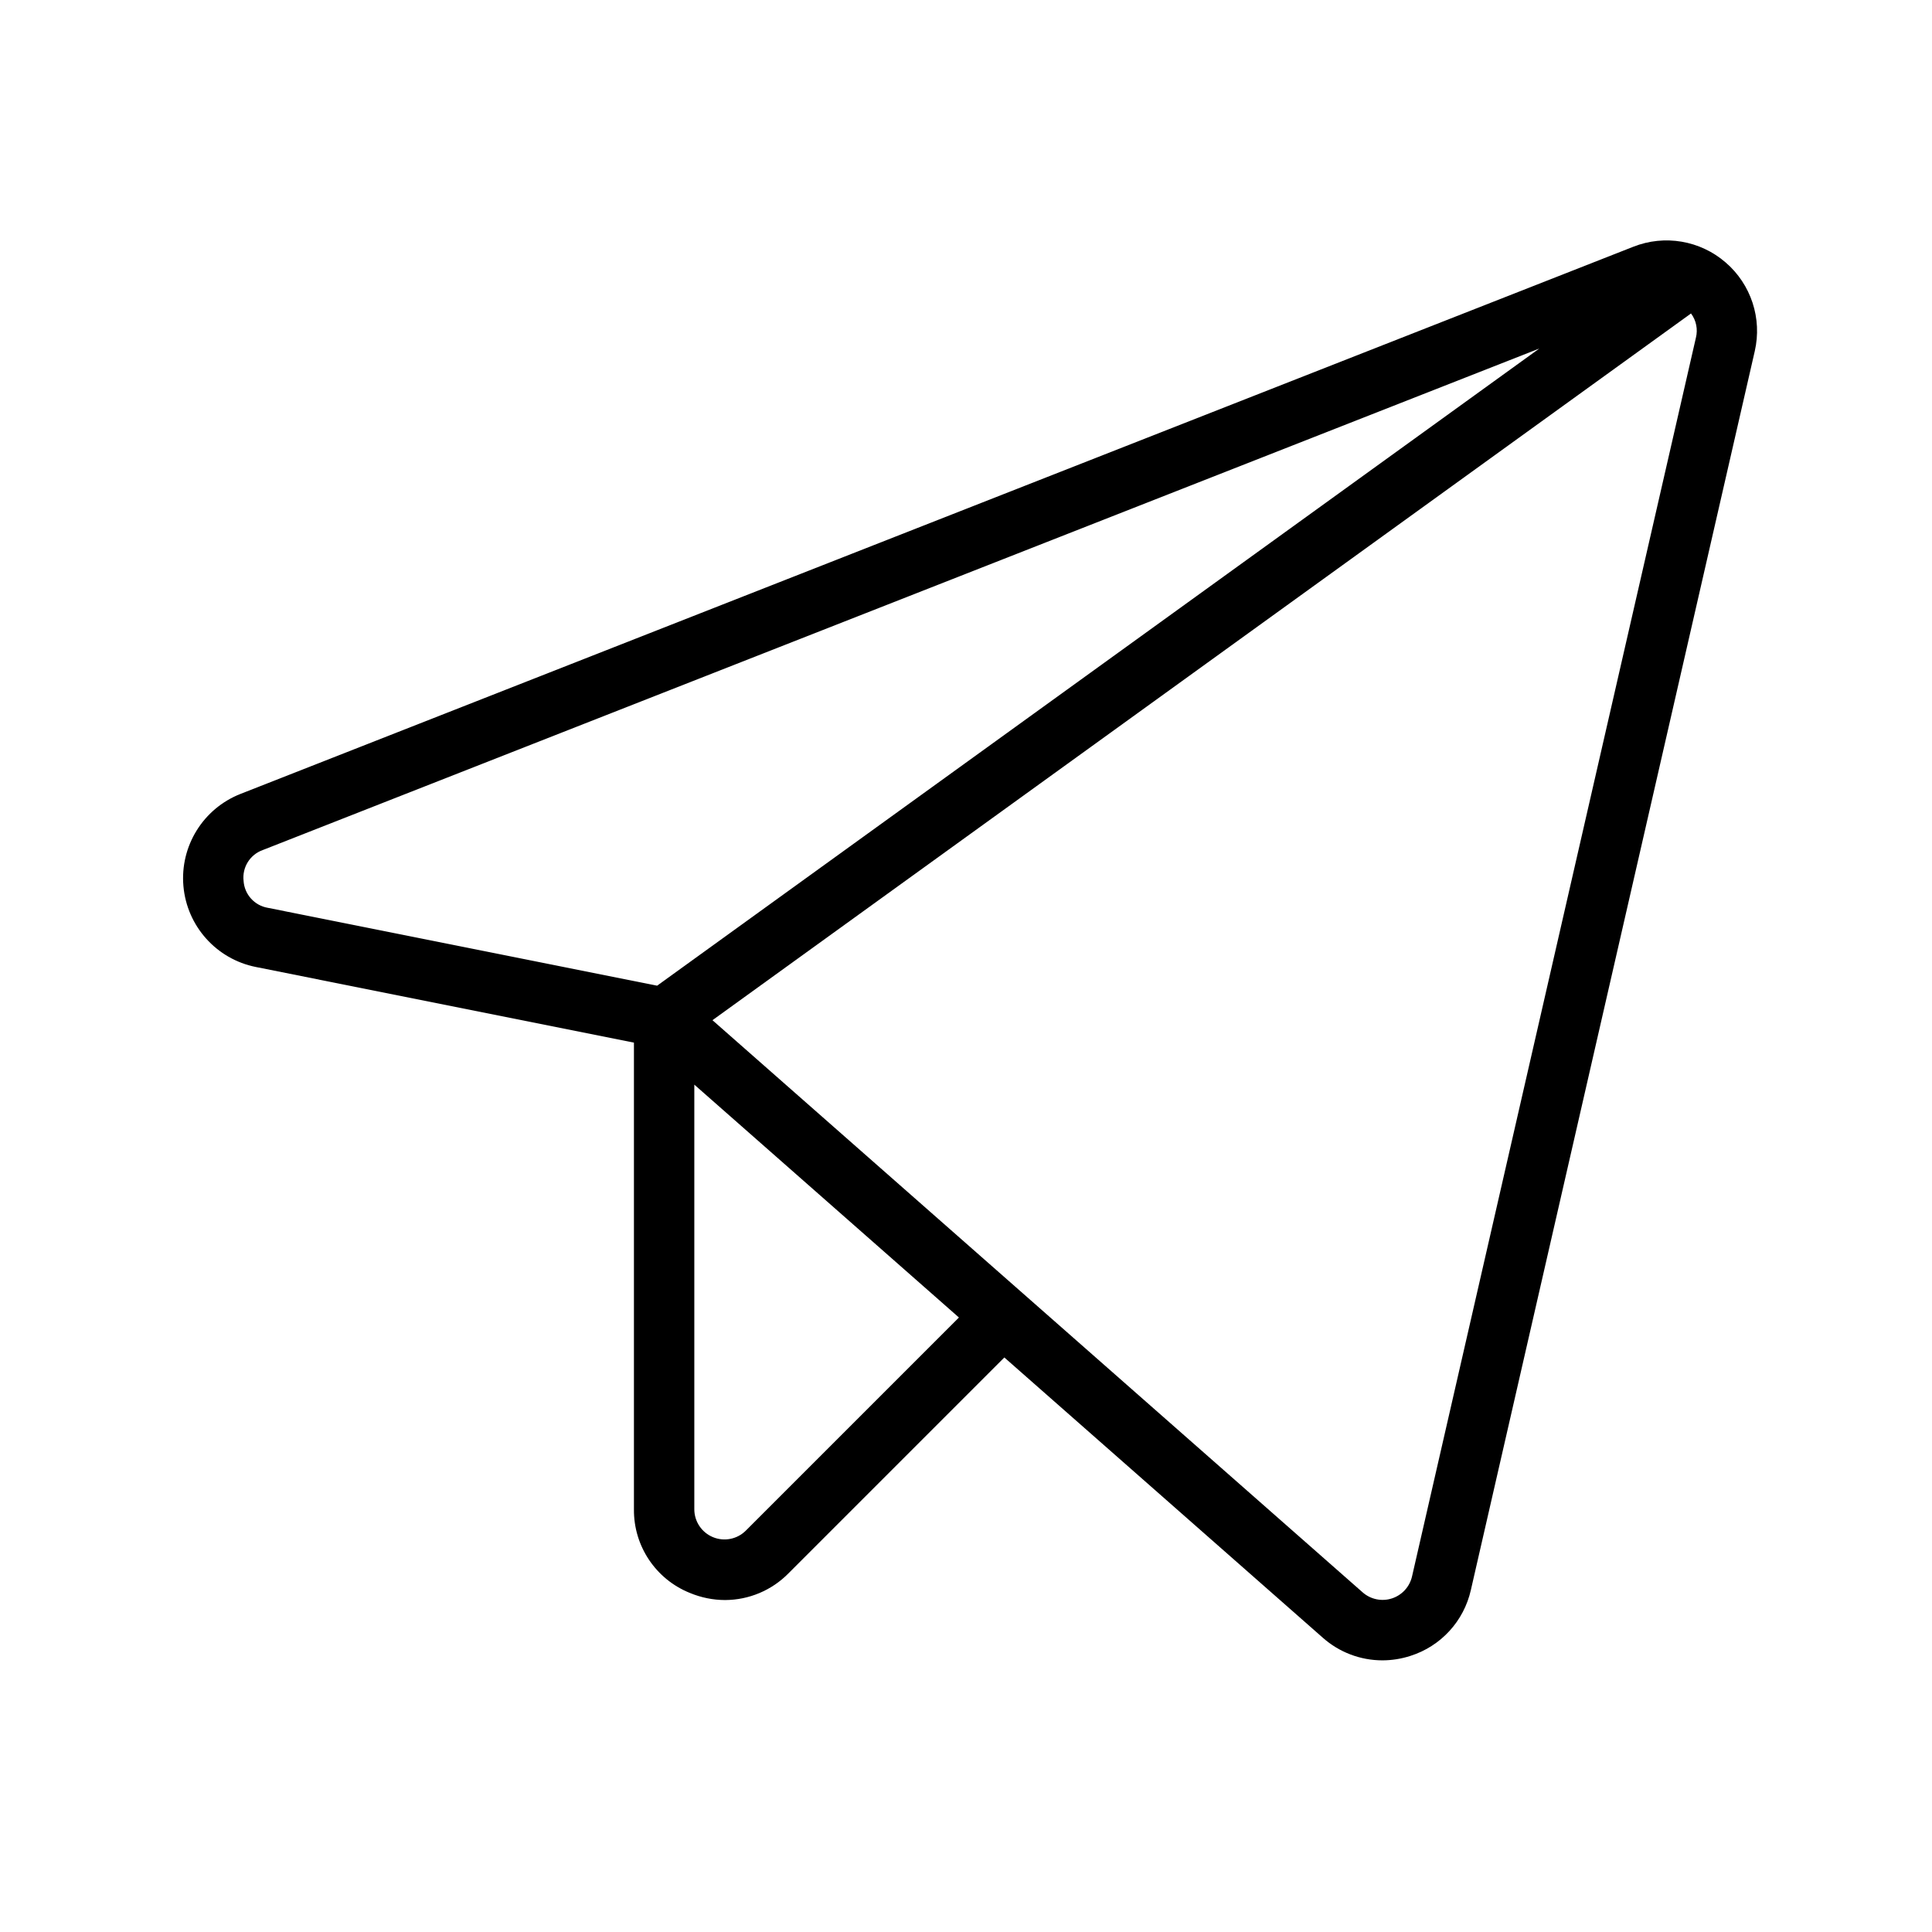
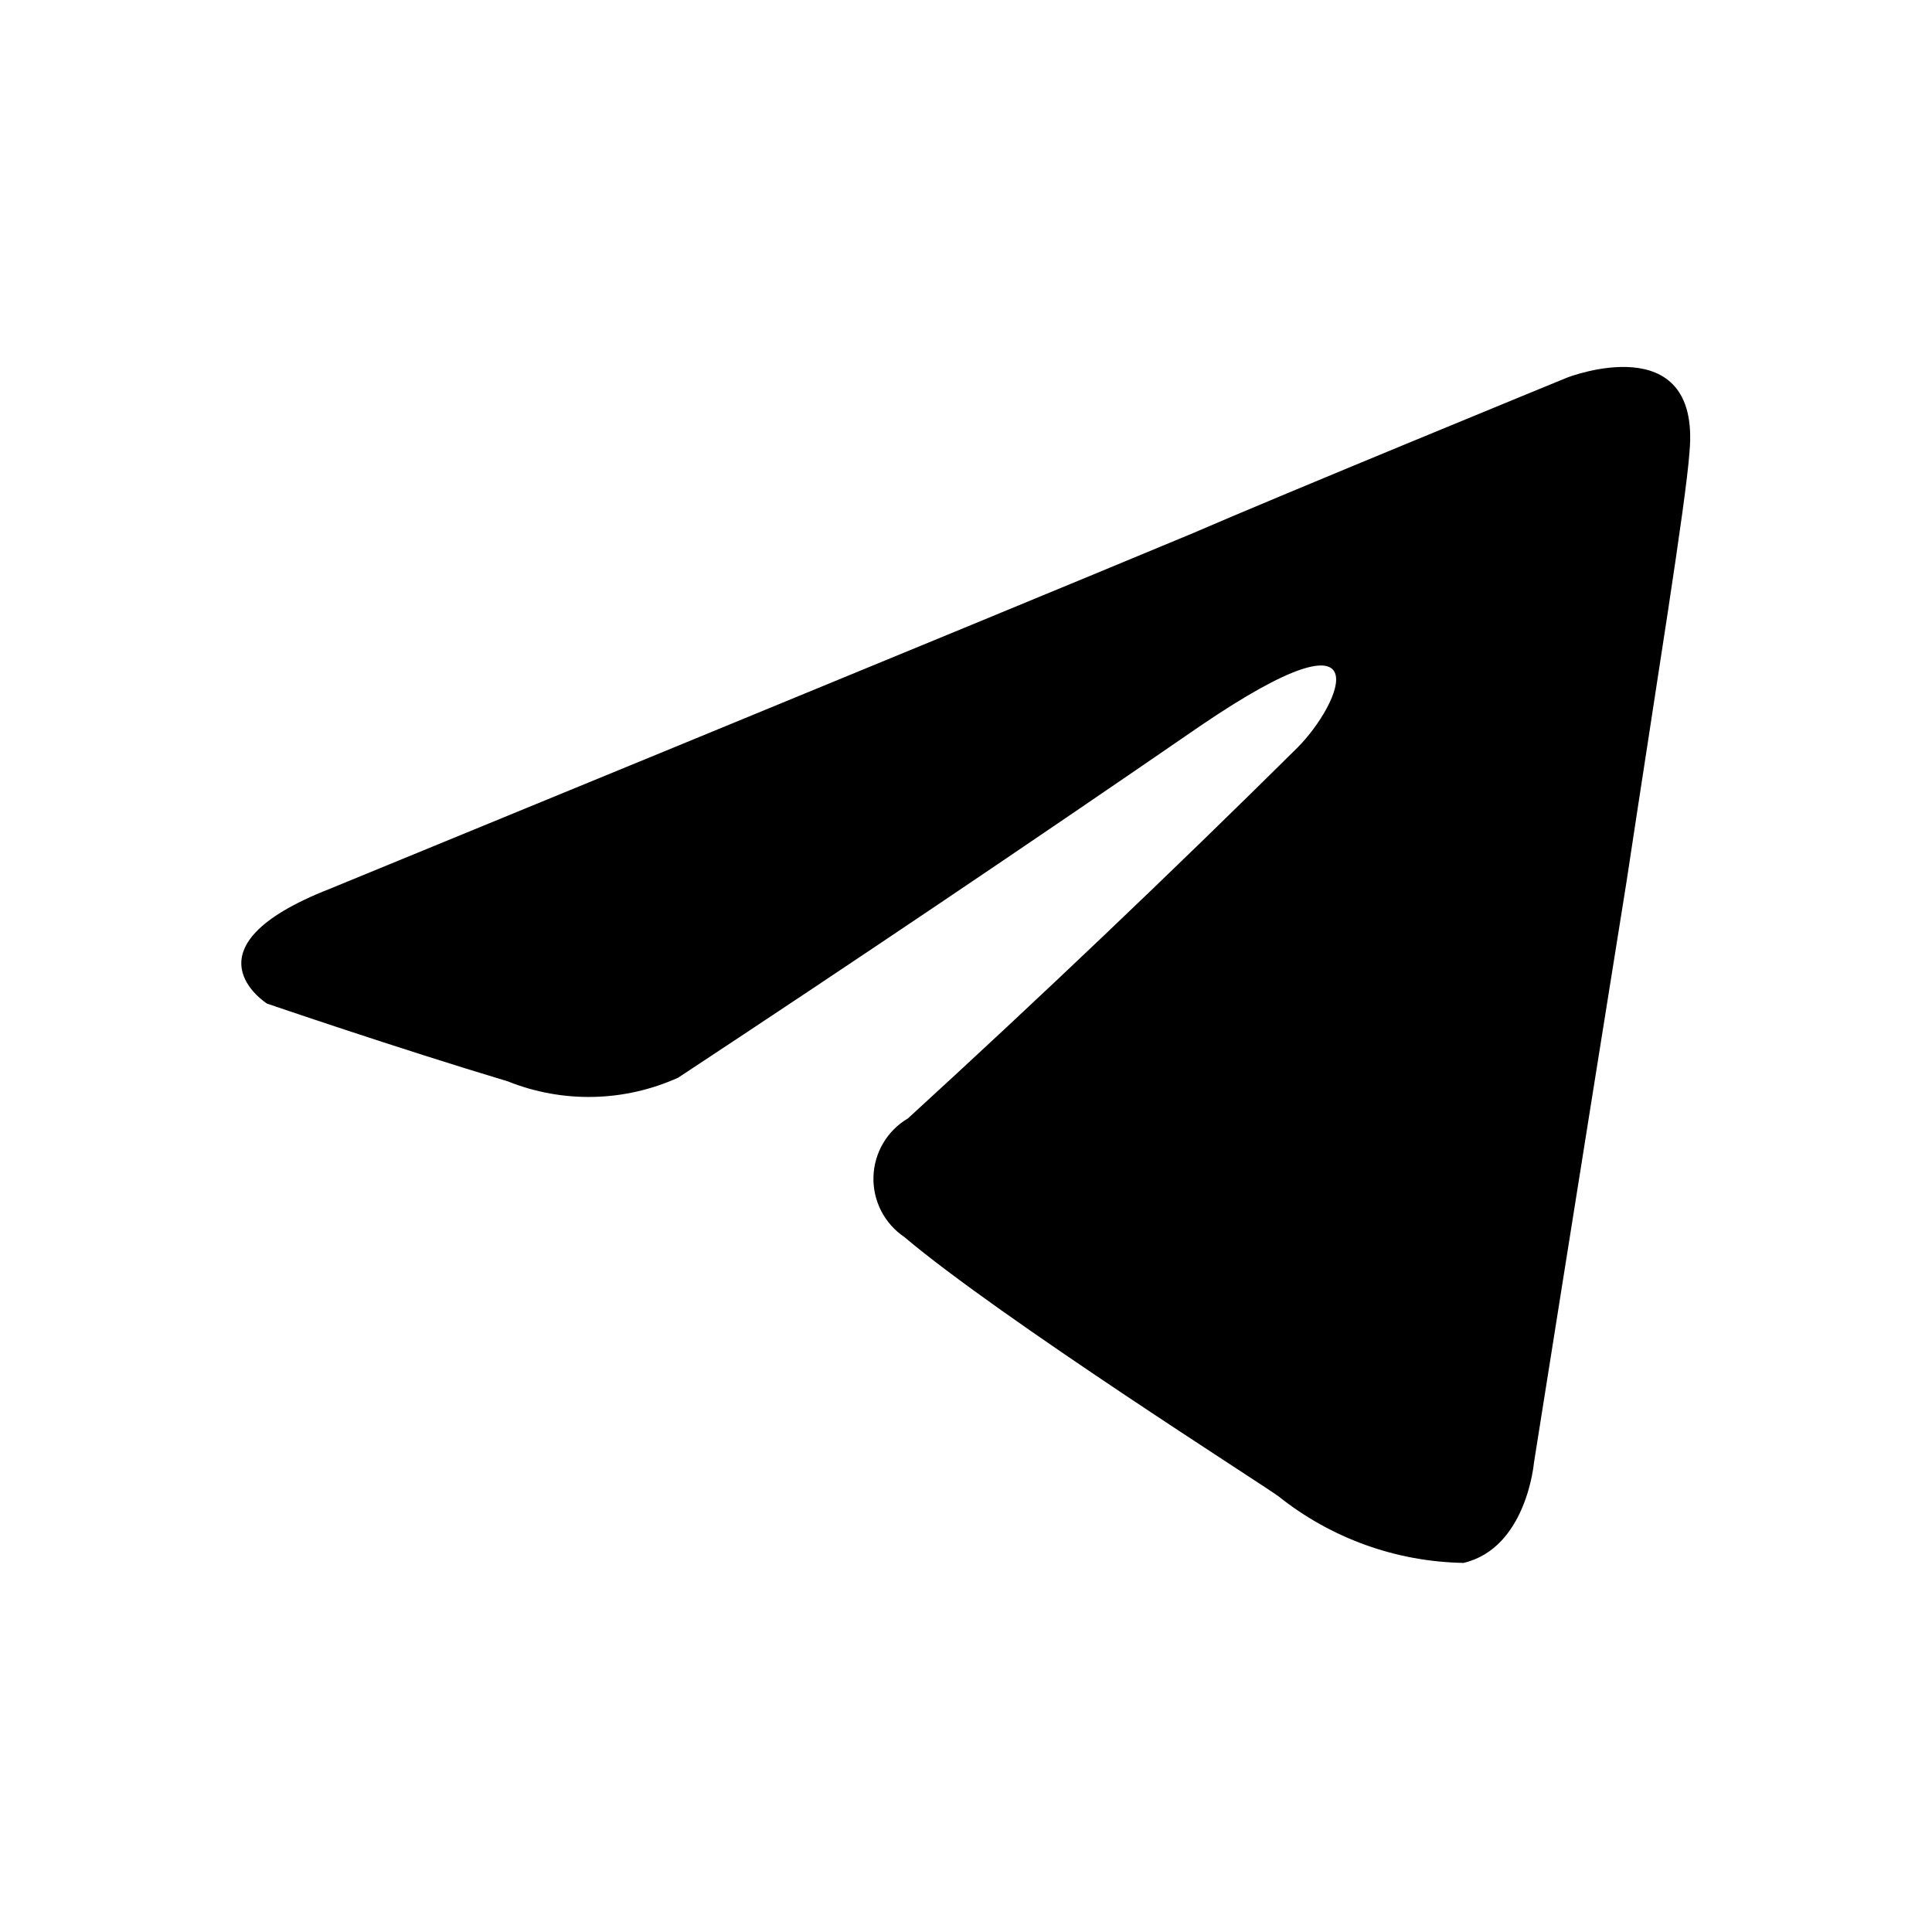
- <svg xmlns="http://www.w3.org/2000/svg" id="Flat" viewBox="0 0 256 256">
-   <path d="M228.646,34.768a11.965,11.965,0,0,0-12.218-2.075L31.871,105.197a11.999,11.999,0,0,0,2.035,22.935L84,138.151v61.833a11.814,11.814,0,0,0,7.408,11.086,12.171,12.171,0,0,0,4.668.944,11.832,11.832,0,0,0,8.409-3.546l28.596-28.596L175.275,217.003a11.898,11.898,0,0,0,7.888,3.002,12.112,12.112,0,0,0,3.723-.591,11.898,11.898,0,0,0,8.013-8.739L232.513,46.542A11.972,11.972,0,0,0,228.646,34.768ZM32.275,116.719a3.866,3.866,0,0,1,2.522-4.076L203.972,46.18,87.072,130.608,35.475,120.288A3.866,3.866,0,0,1,32.275,116.719Zm66.553,86.094A4,4,0,0,1,92,199.984V143.72l35.064,30.857ZM224.715,44.755,187.101,208.888a4,4,0,0,1-6.542,2.109l-86.154-75.816,129.663-93.645A3.807,3.807,0,0,1,224.715,44.755Z" />
+ <svg xmlns="http://www.w3.org/2000/svg" viewBox="0 0 24 24">
+   <path d="M16.114 9.291c.552-.552 1.1-1.84-1.2-.276a395.806 395.806 0 0 1-6.489 4.372 2.7 2.7 0 0 1-2.117.046c-1.38-.414-2.991-.966-2.991-.966s-1.1-.691.783-1.427c0 0 7.961-3.267 10.722-4.418 1.058-.46 4.647-1.932 4.647-1.932s1.657-.645 1.519.92c-.046.644-.414 2.9-.782 5.338-.553 3.451-1.151 7.225-1.151 7.225s-.092 1.058-.874 1.242a3.787 3.787 0 0 1-2.3-.828c-.184-.138-3.451-2.209-4.648-3.221a.872.872 0 0 1 .046-1.473 169.31 169.31 0 0 0 4.835-4.602Z" />
</svg>
